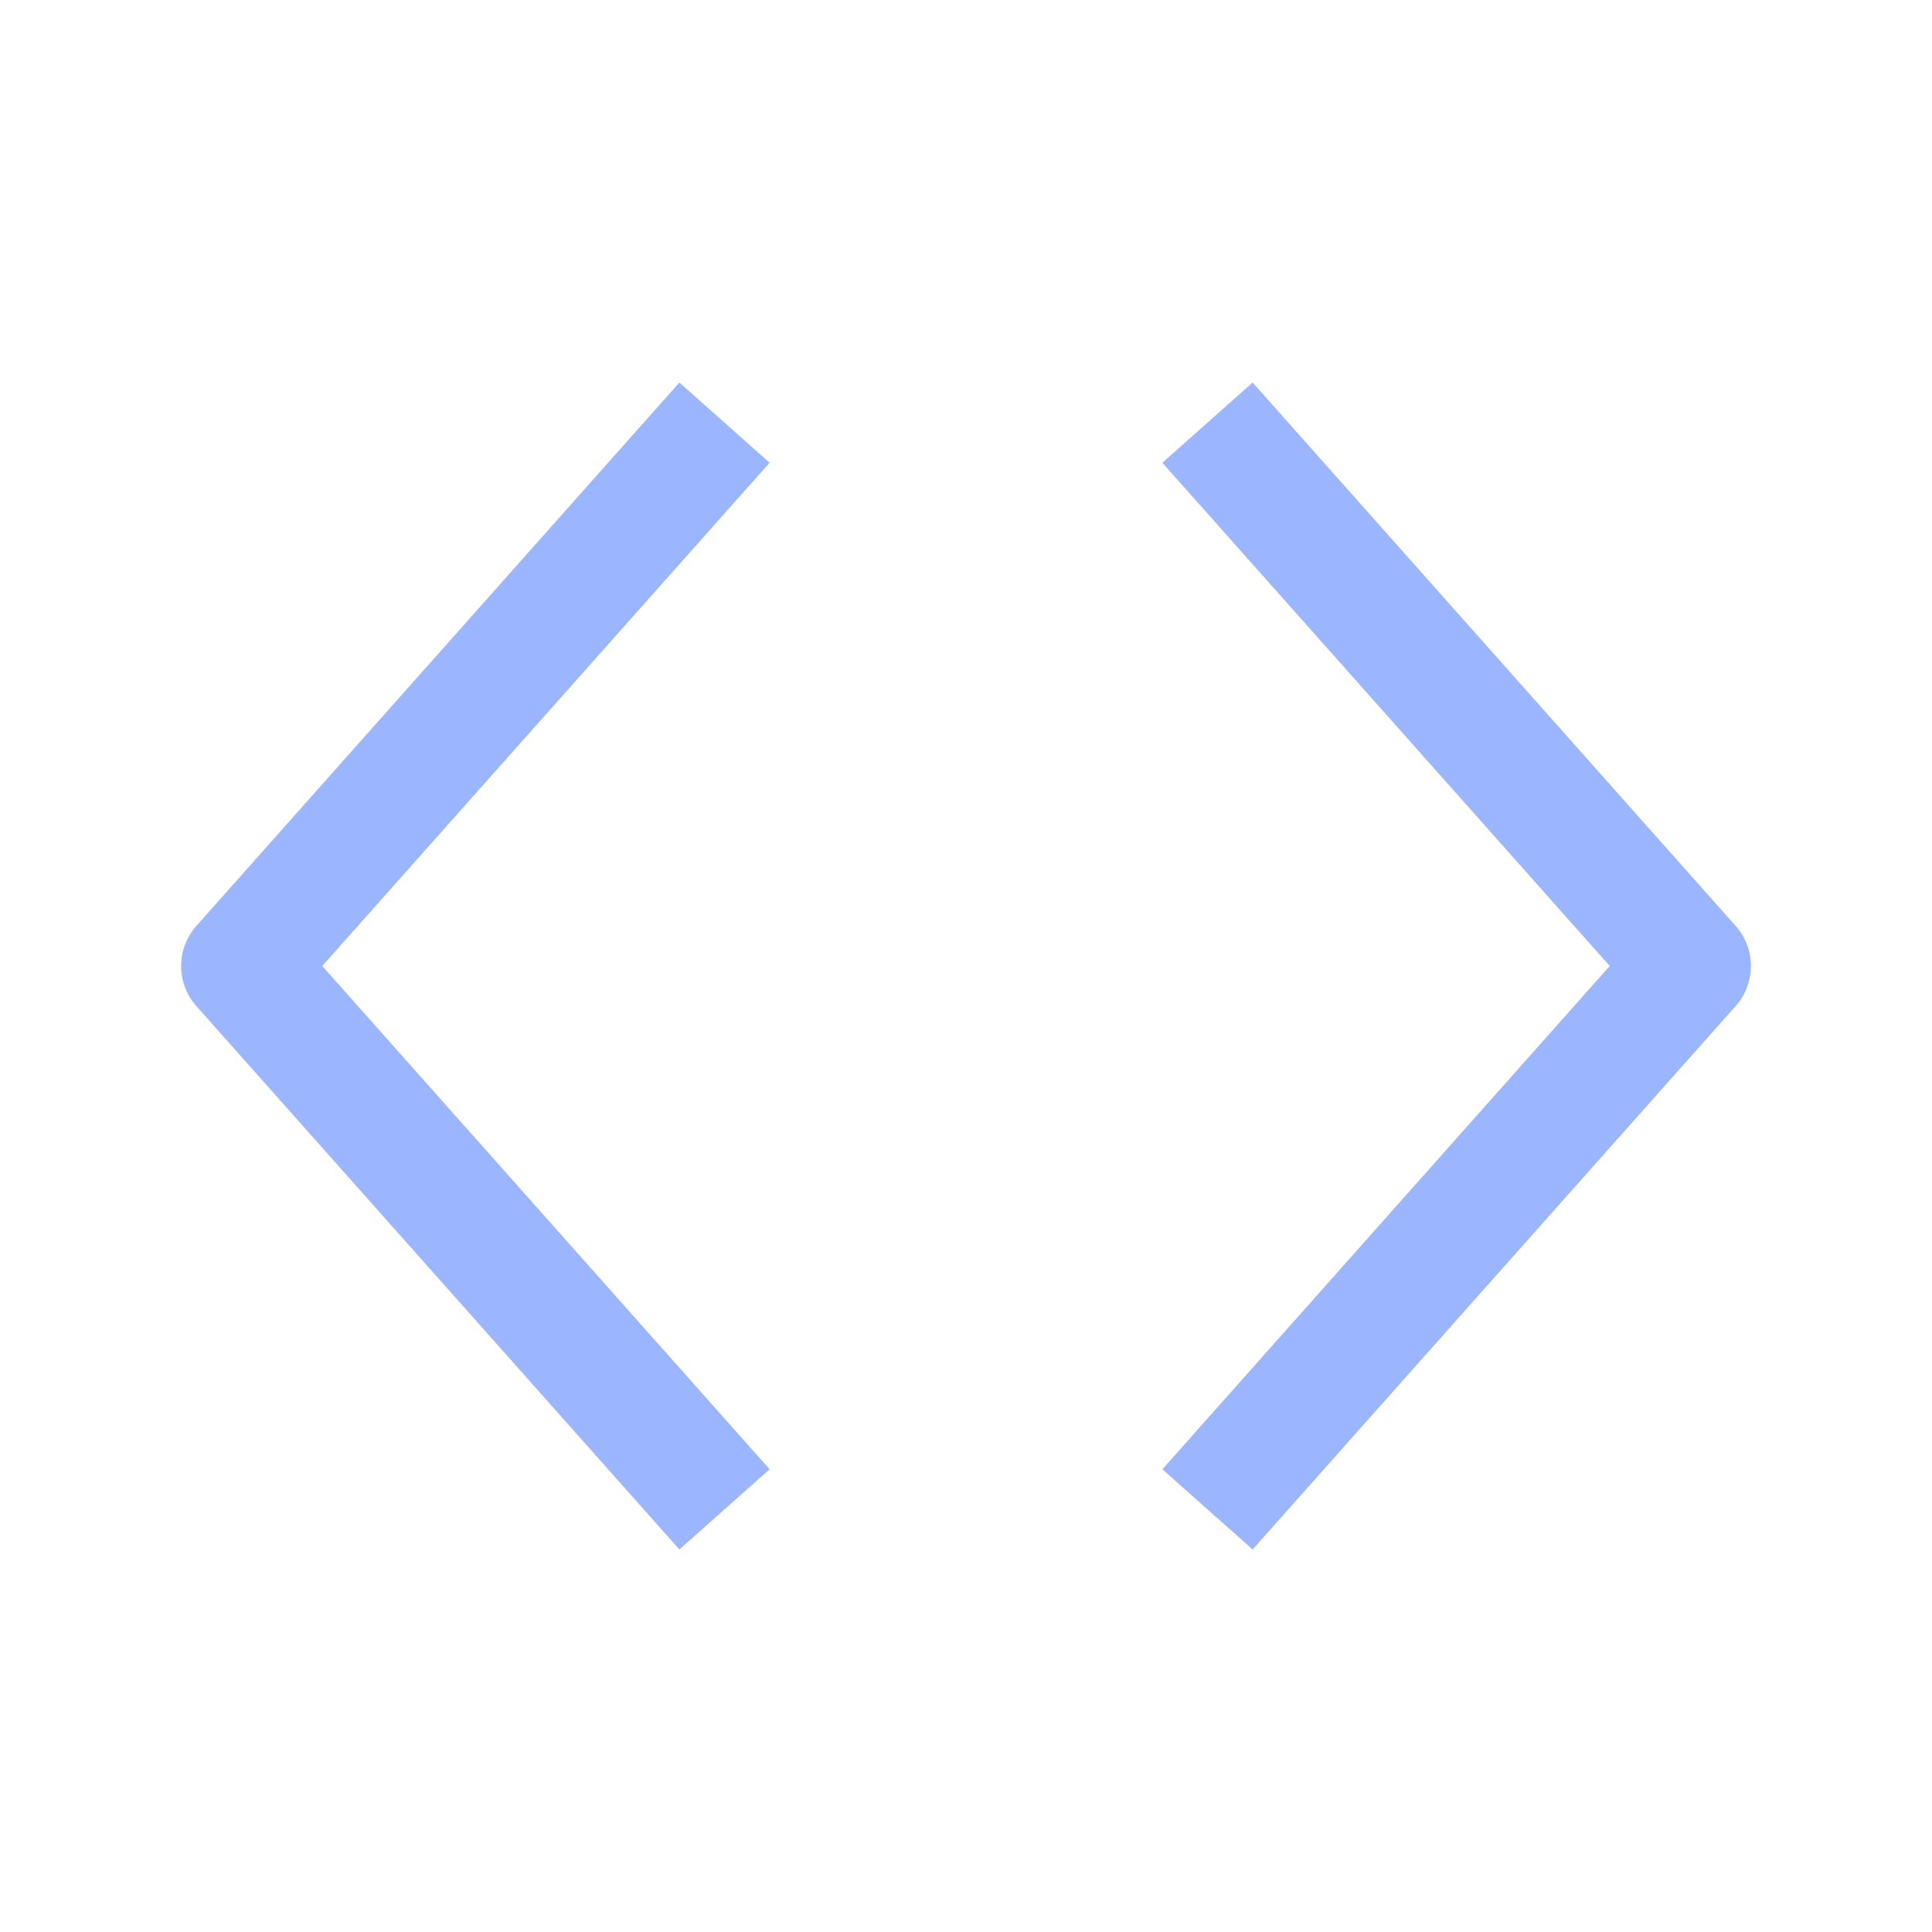
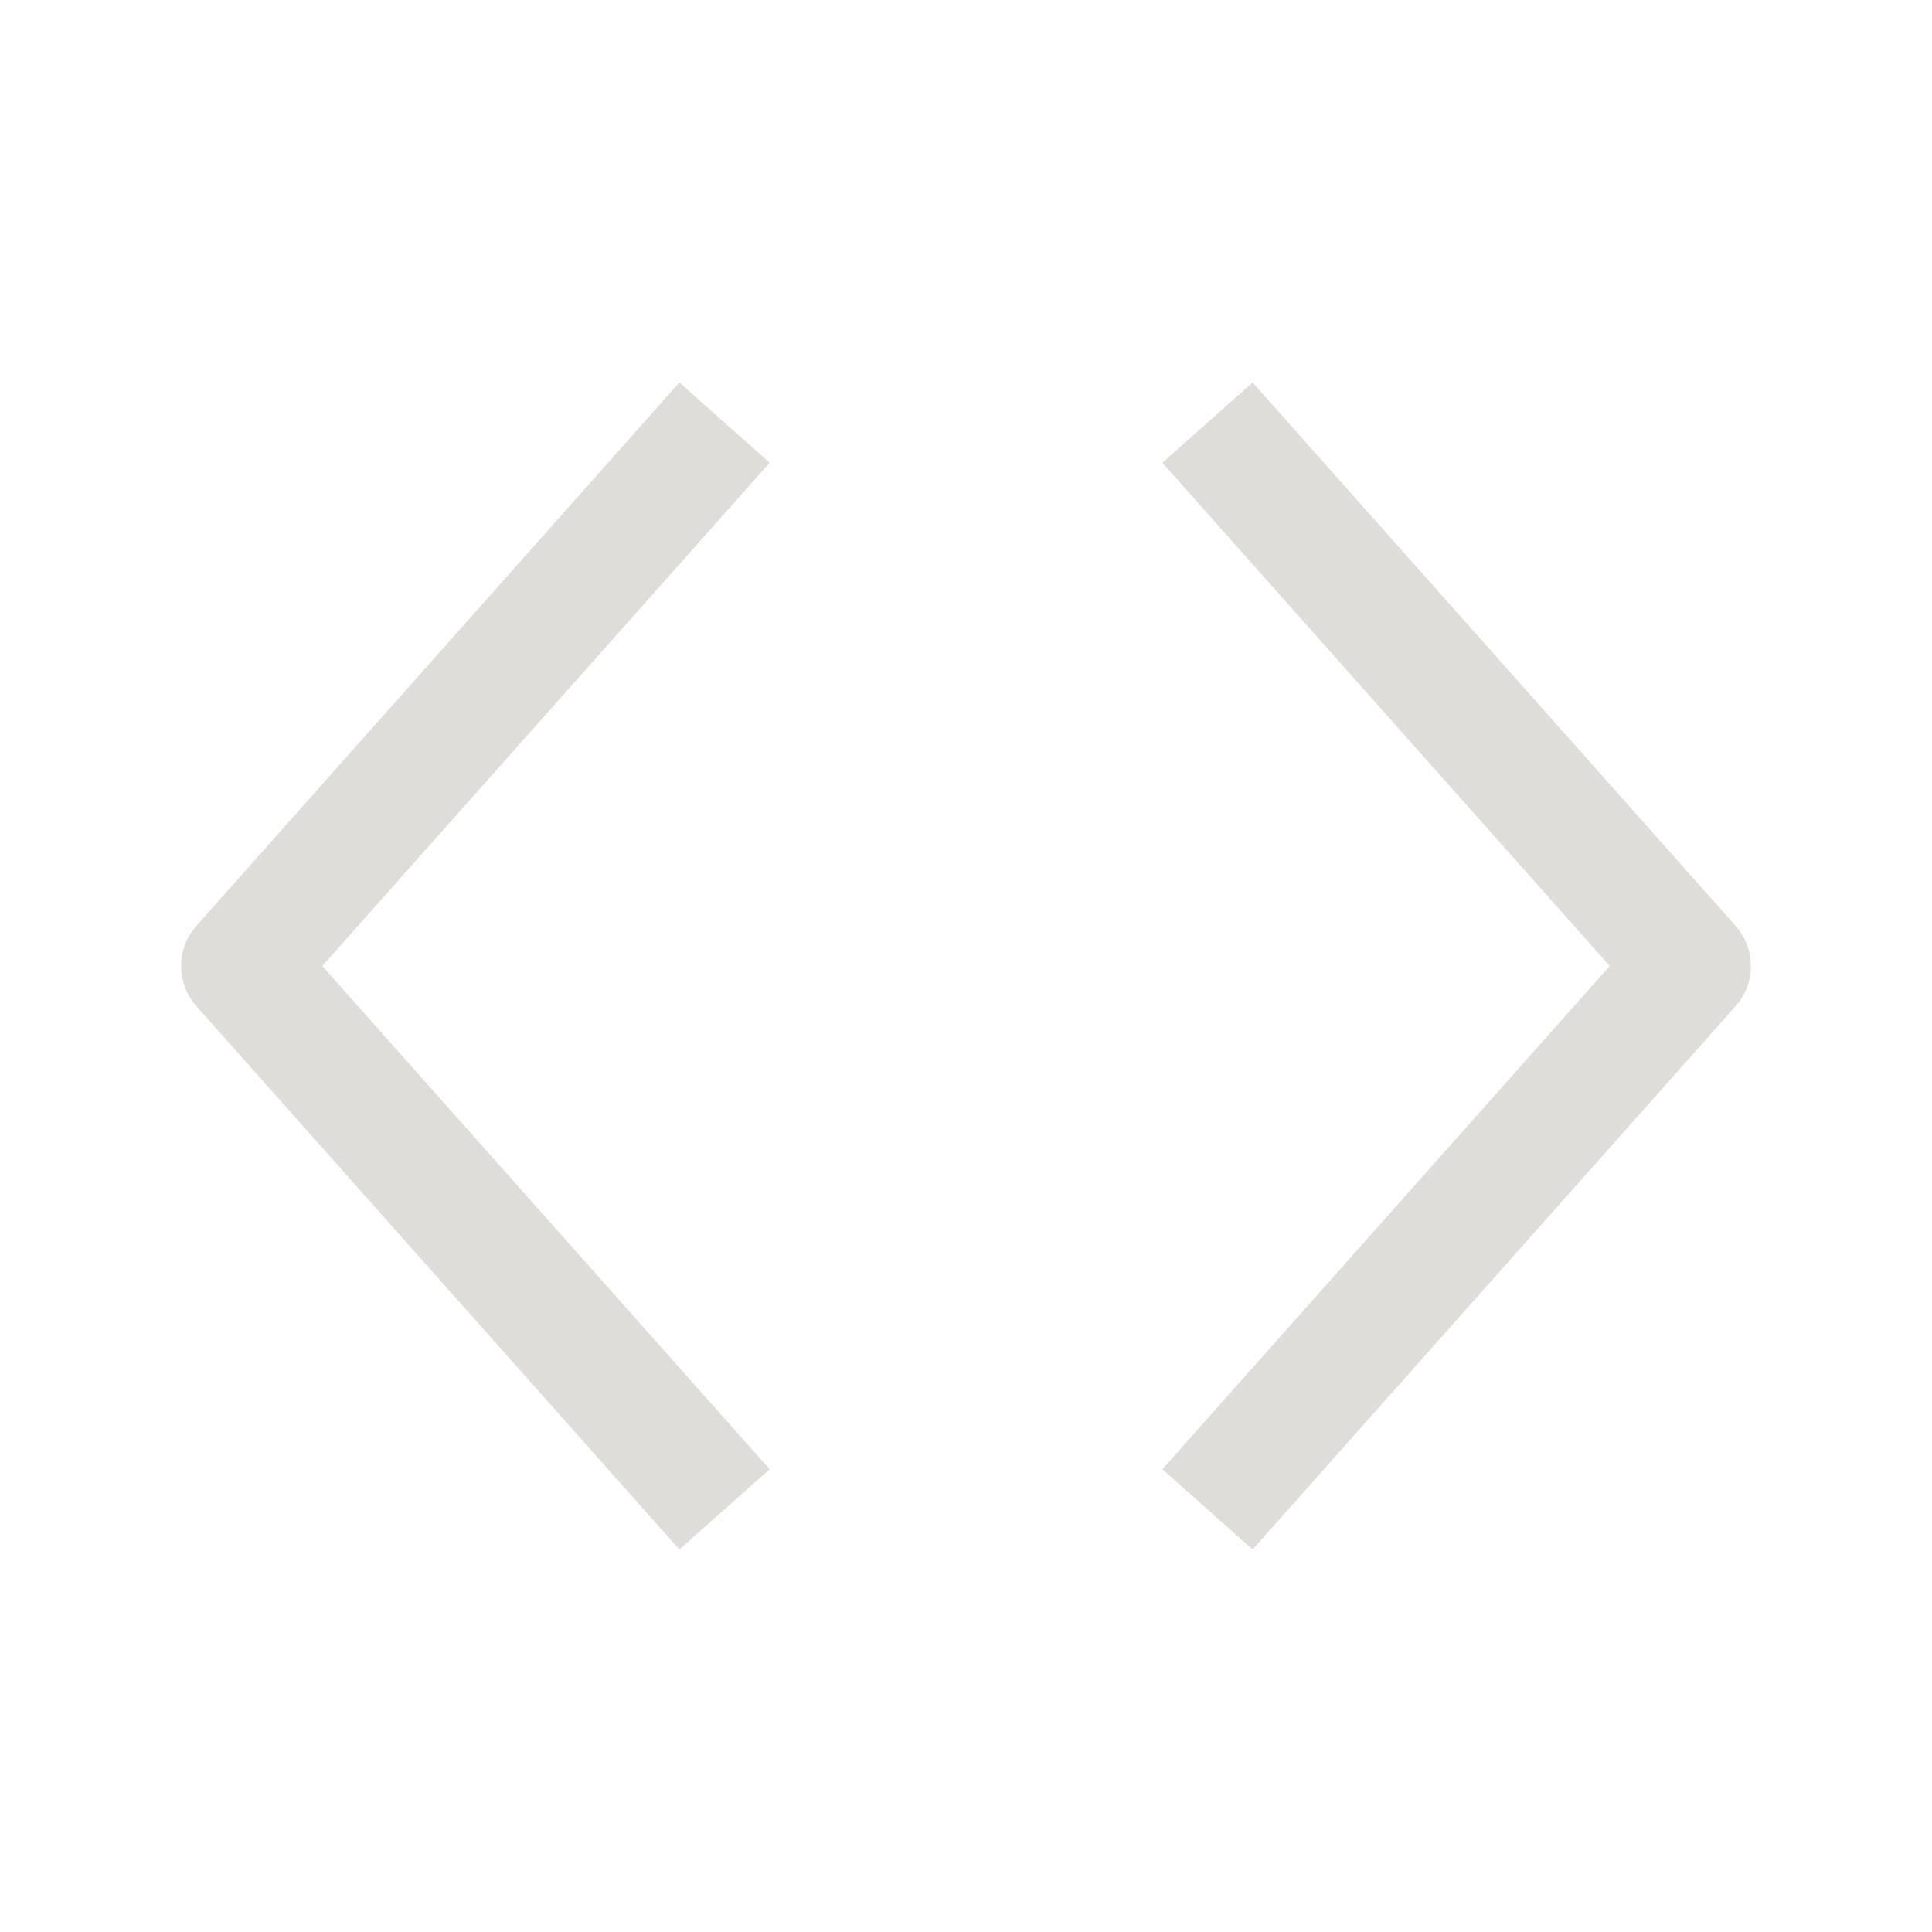
<svg xmlns="http://www.w3.org/2000/svg" width="32" height="32" viewBox="0 0 32 32">
-   <path d="M12 7l-8 9 8 9m8-18 8 9-8 9" fill="none" stroke="#9cb5ff" stroke-width="2" stroke-linejoin="round" />
+   <path d="M12 7l-8 9 8 9m8-18 8 9-8 9" fill="none" stroke="#deddd9" stroke-width="2" stroke-linejoin="round" />
</svg>
